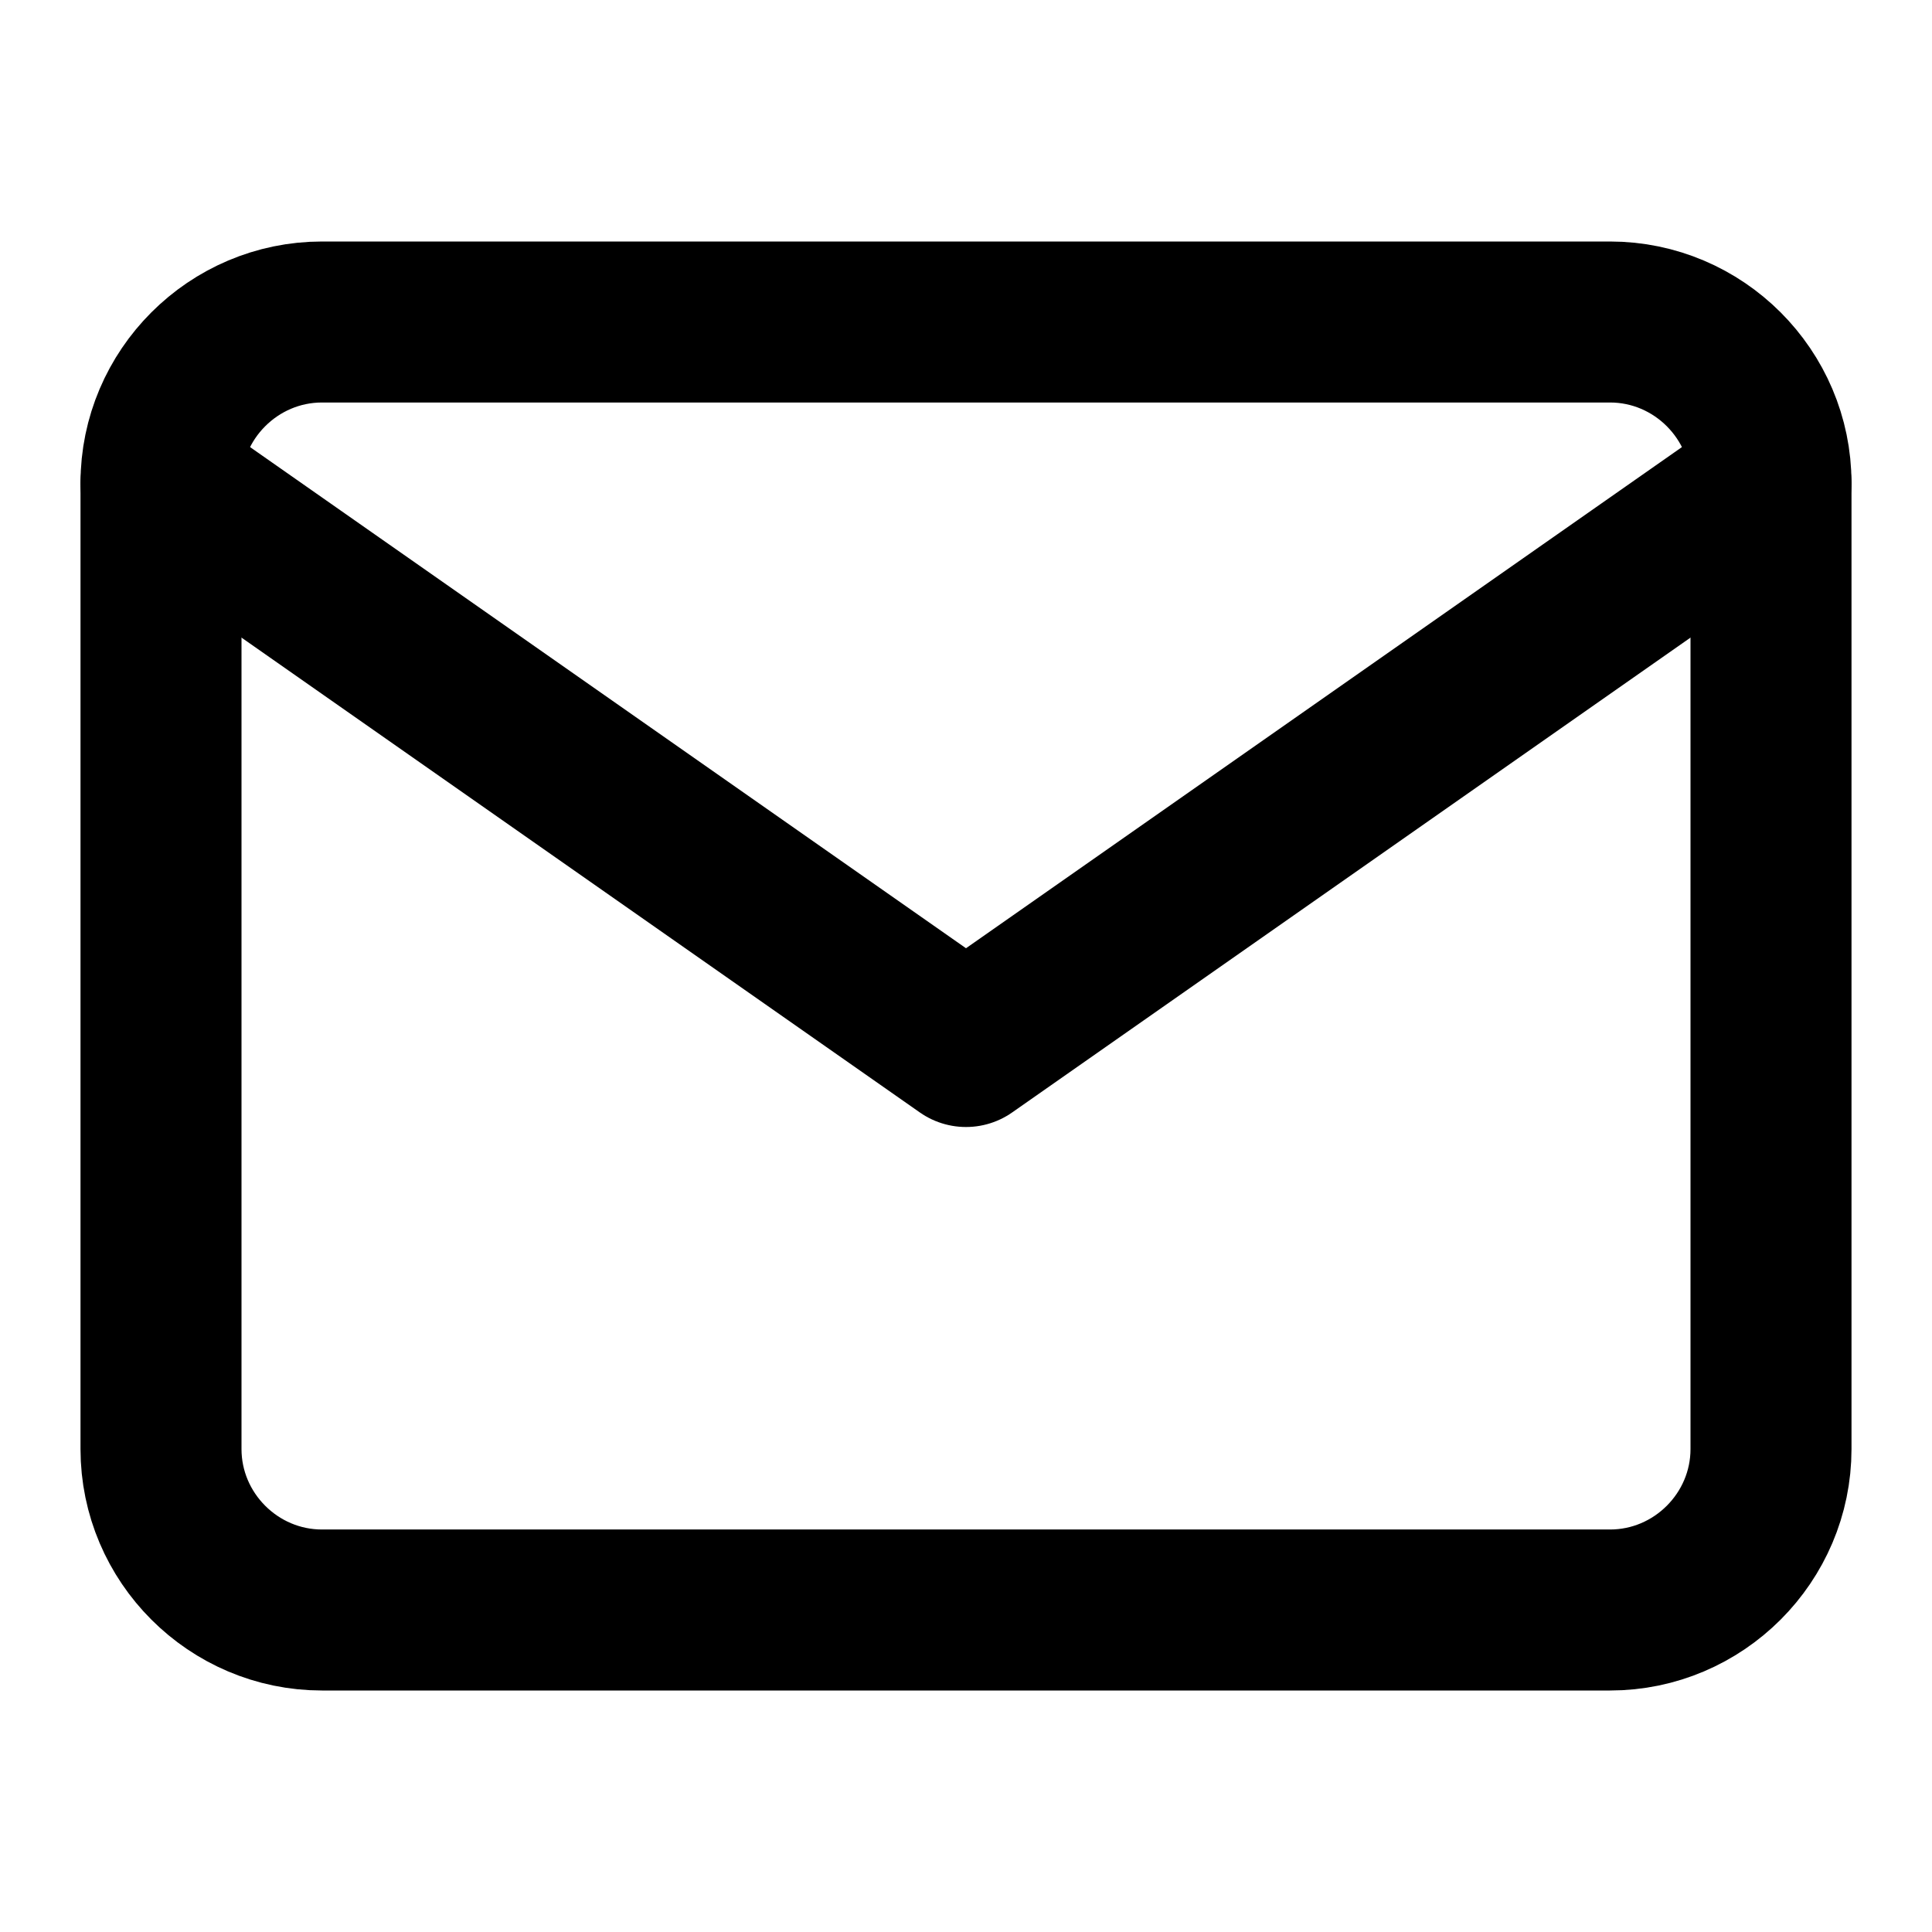
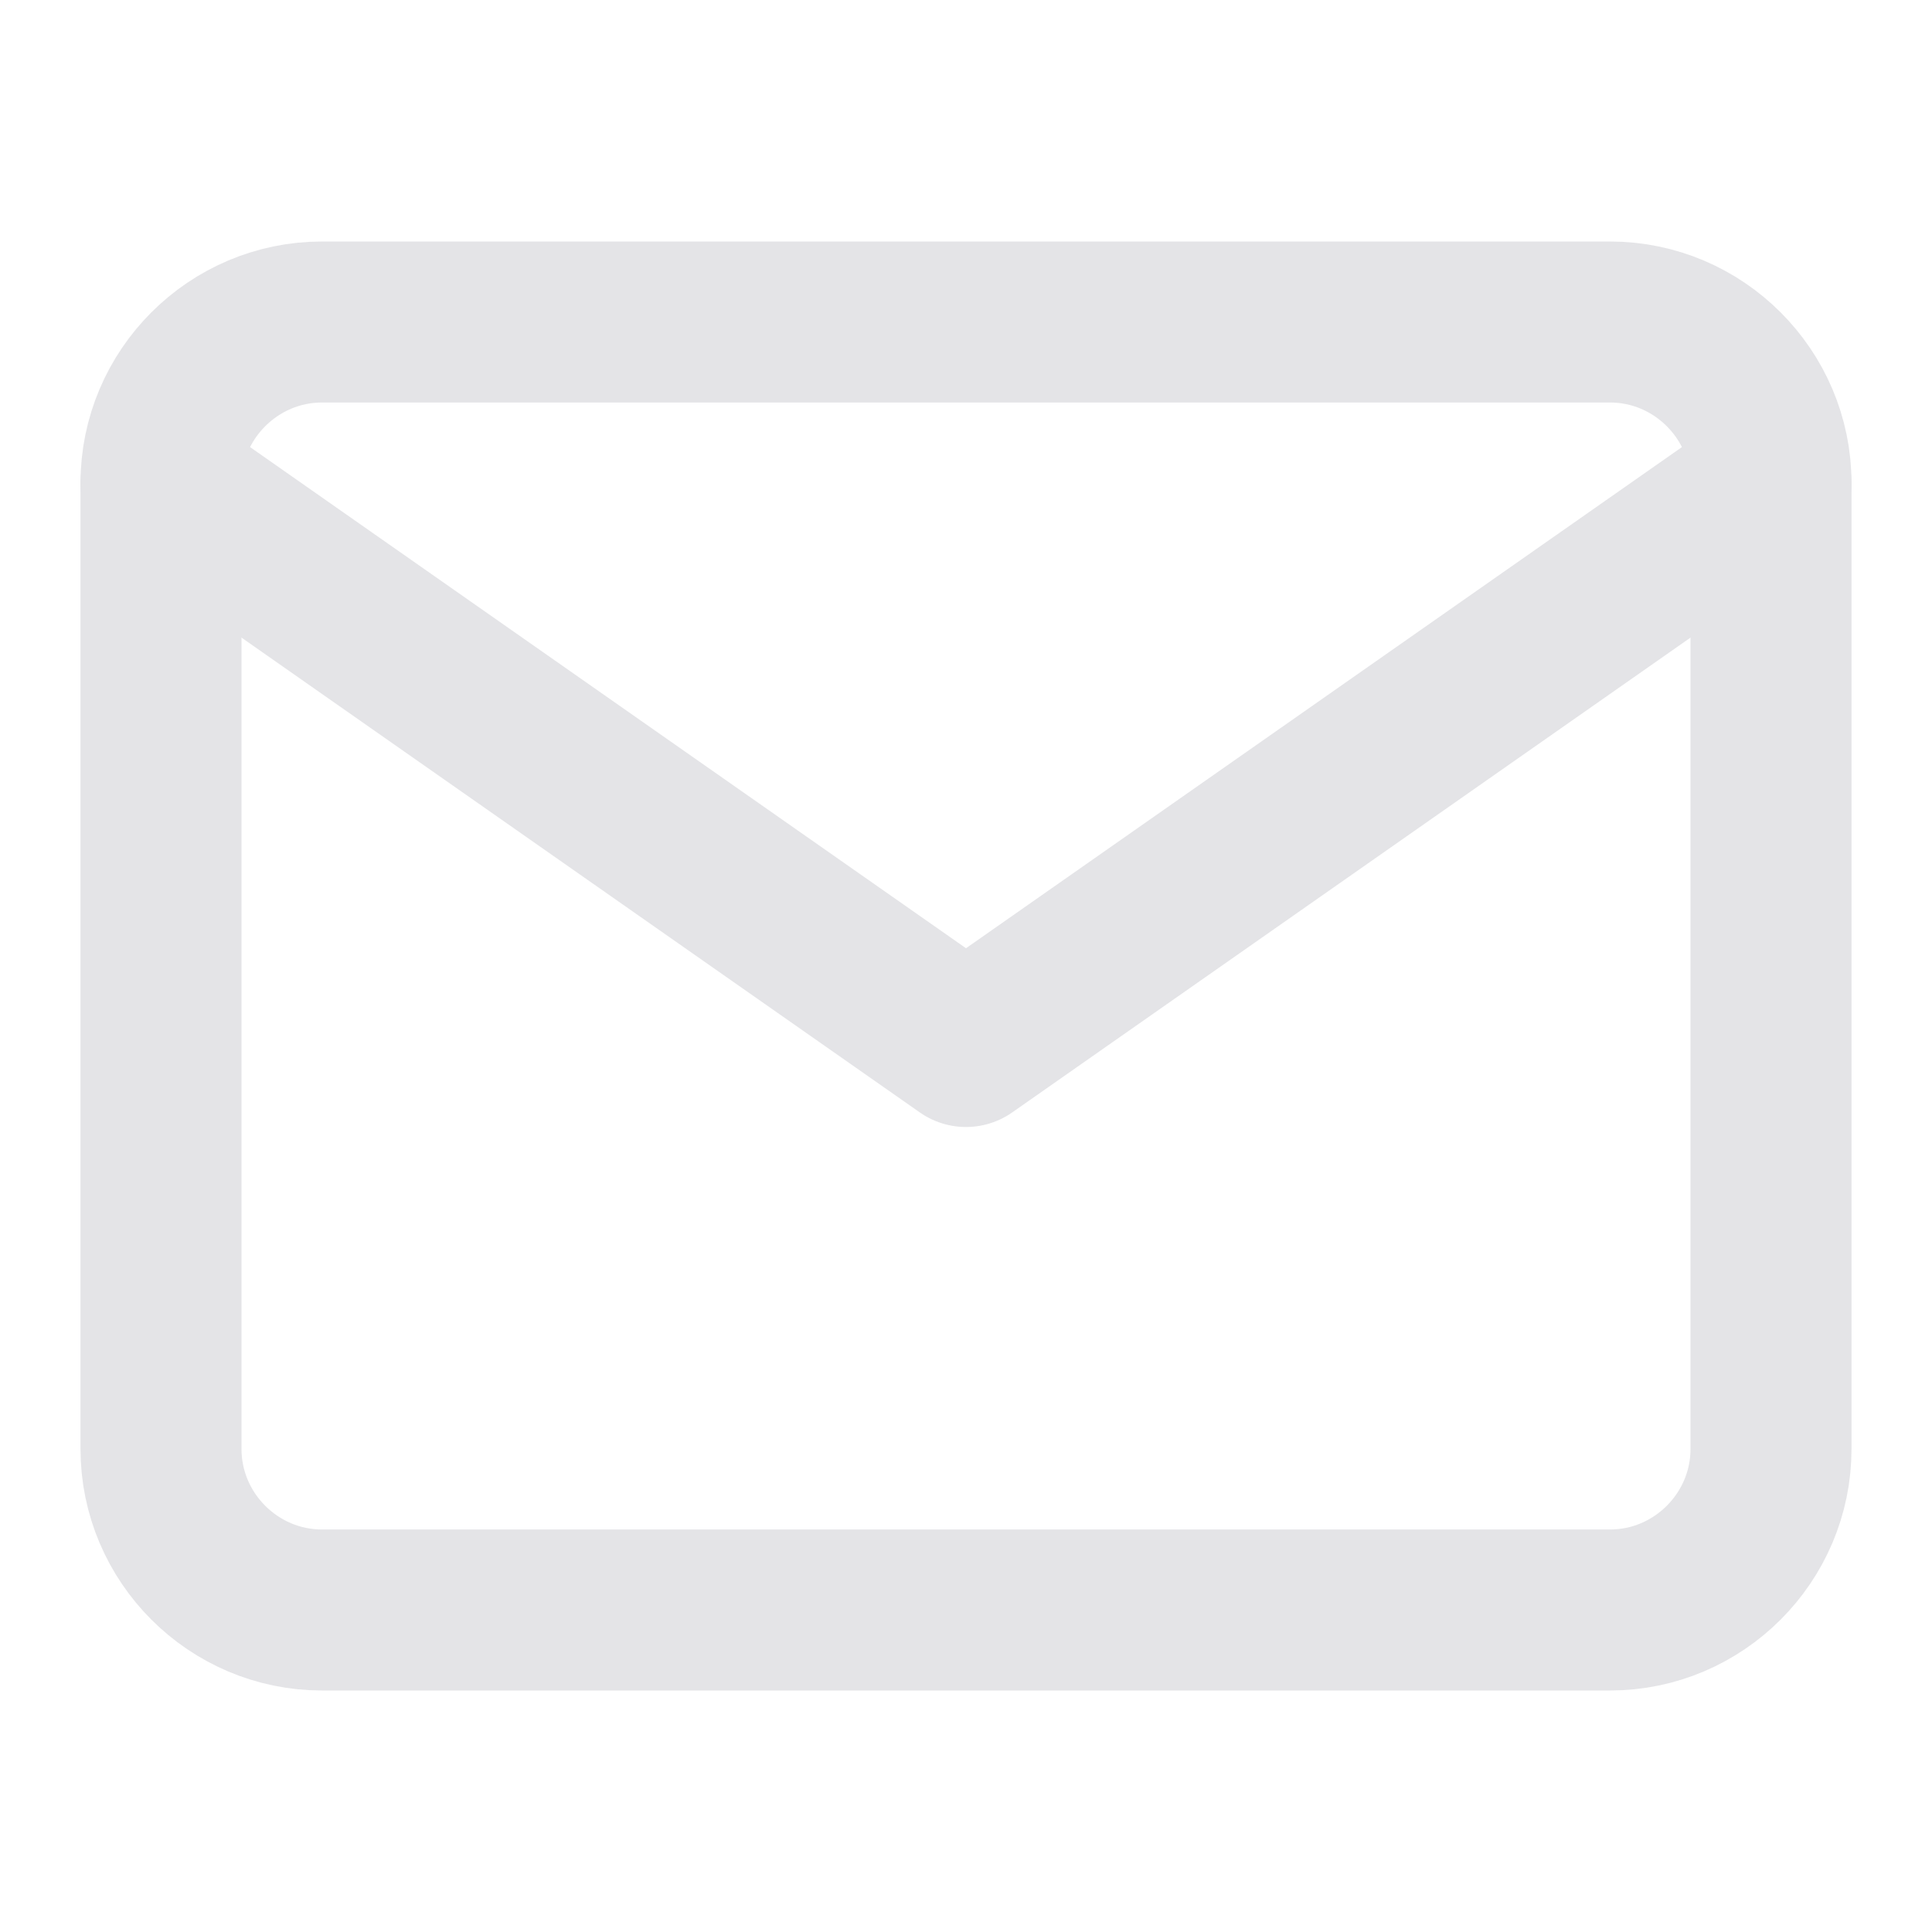
- <svg xmlns="http://www.w3.org/2000/svg" viewBox="0 0 24 24" fill="none" stroke="currentColor" stroke-width="2" stroke-linecap="round" stroke-linejoin="round">
+ <svg xmlns="http://www.w3.org/2000/svg" viewBox="0 0 24 24" fill="none" stroke="#e4e4e7" stroke-width="2" stroke-linecap="round" stroke-linejoin="round">
  <path d="M4 4h16c1.1 0 2 .9 2 2v12c0 1.1-.9 2-2 2H4c-1.1 0-2-.9-2-2V6c0-1.1.9-2 2-2z" />
  <polyline points="22,6 12,13 2,6" />
</svg>
